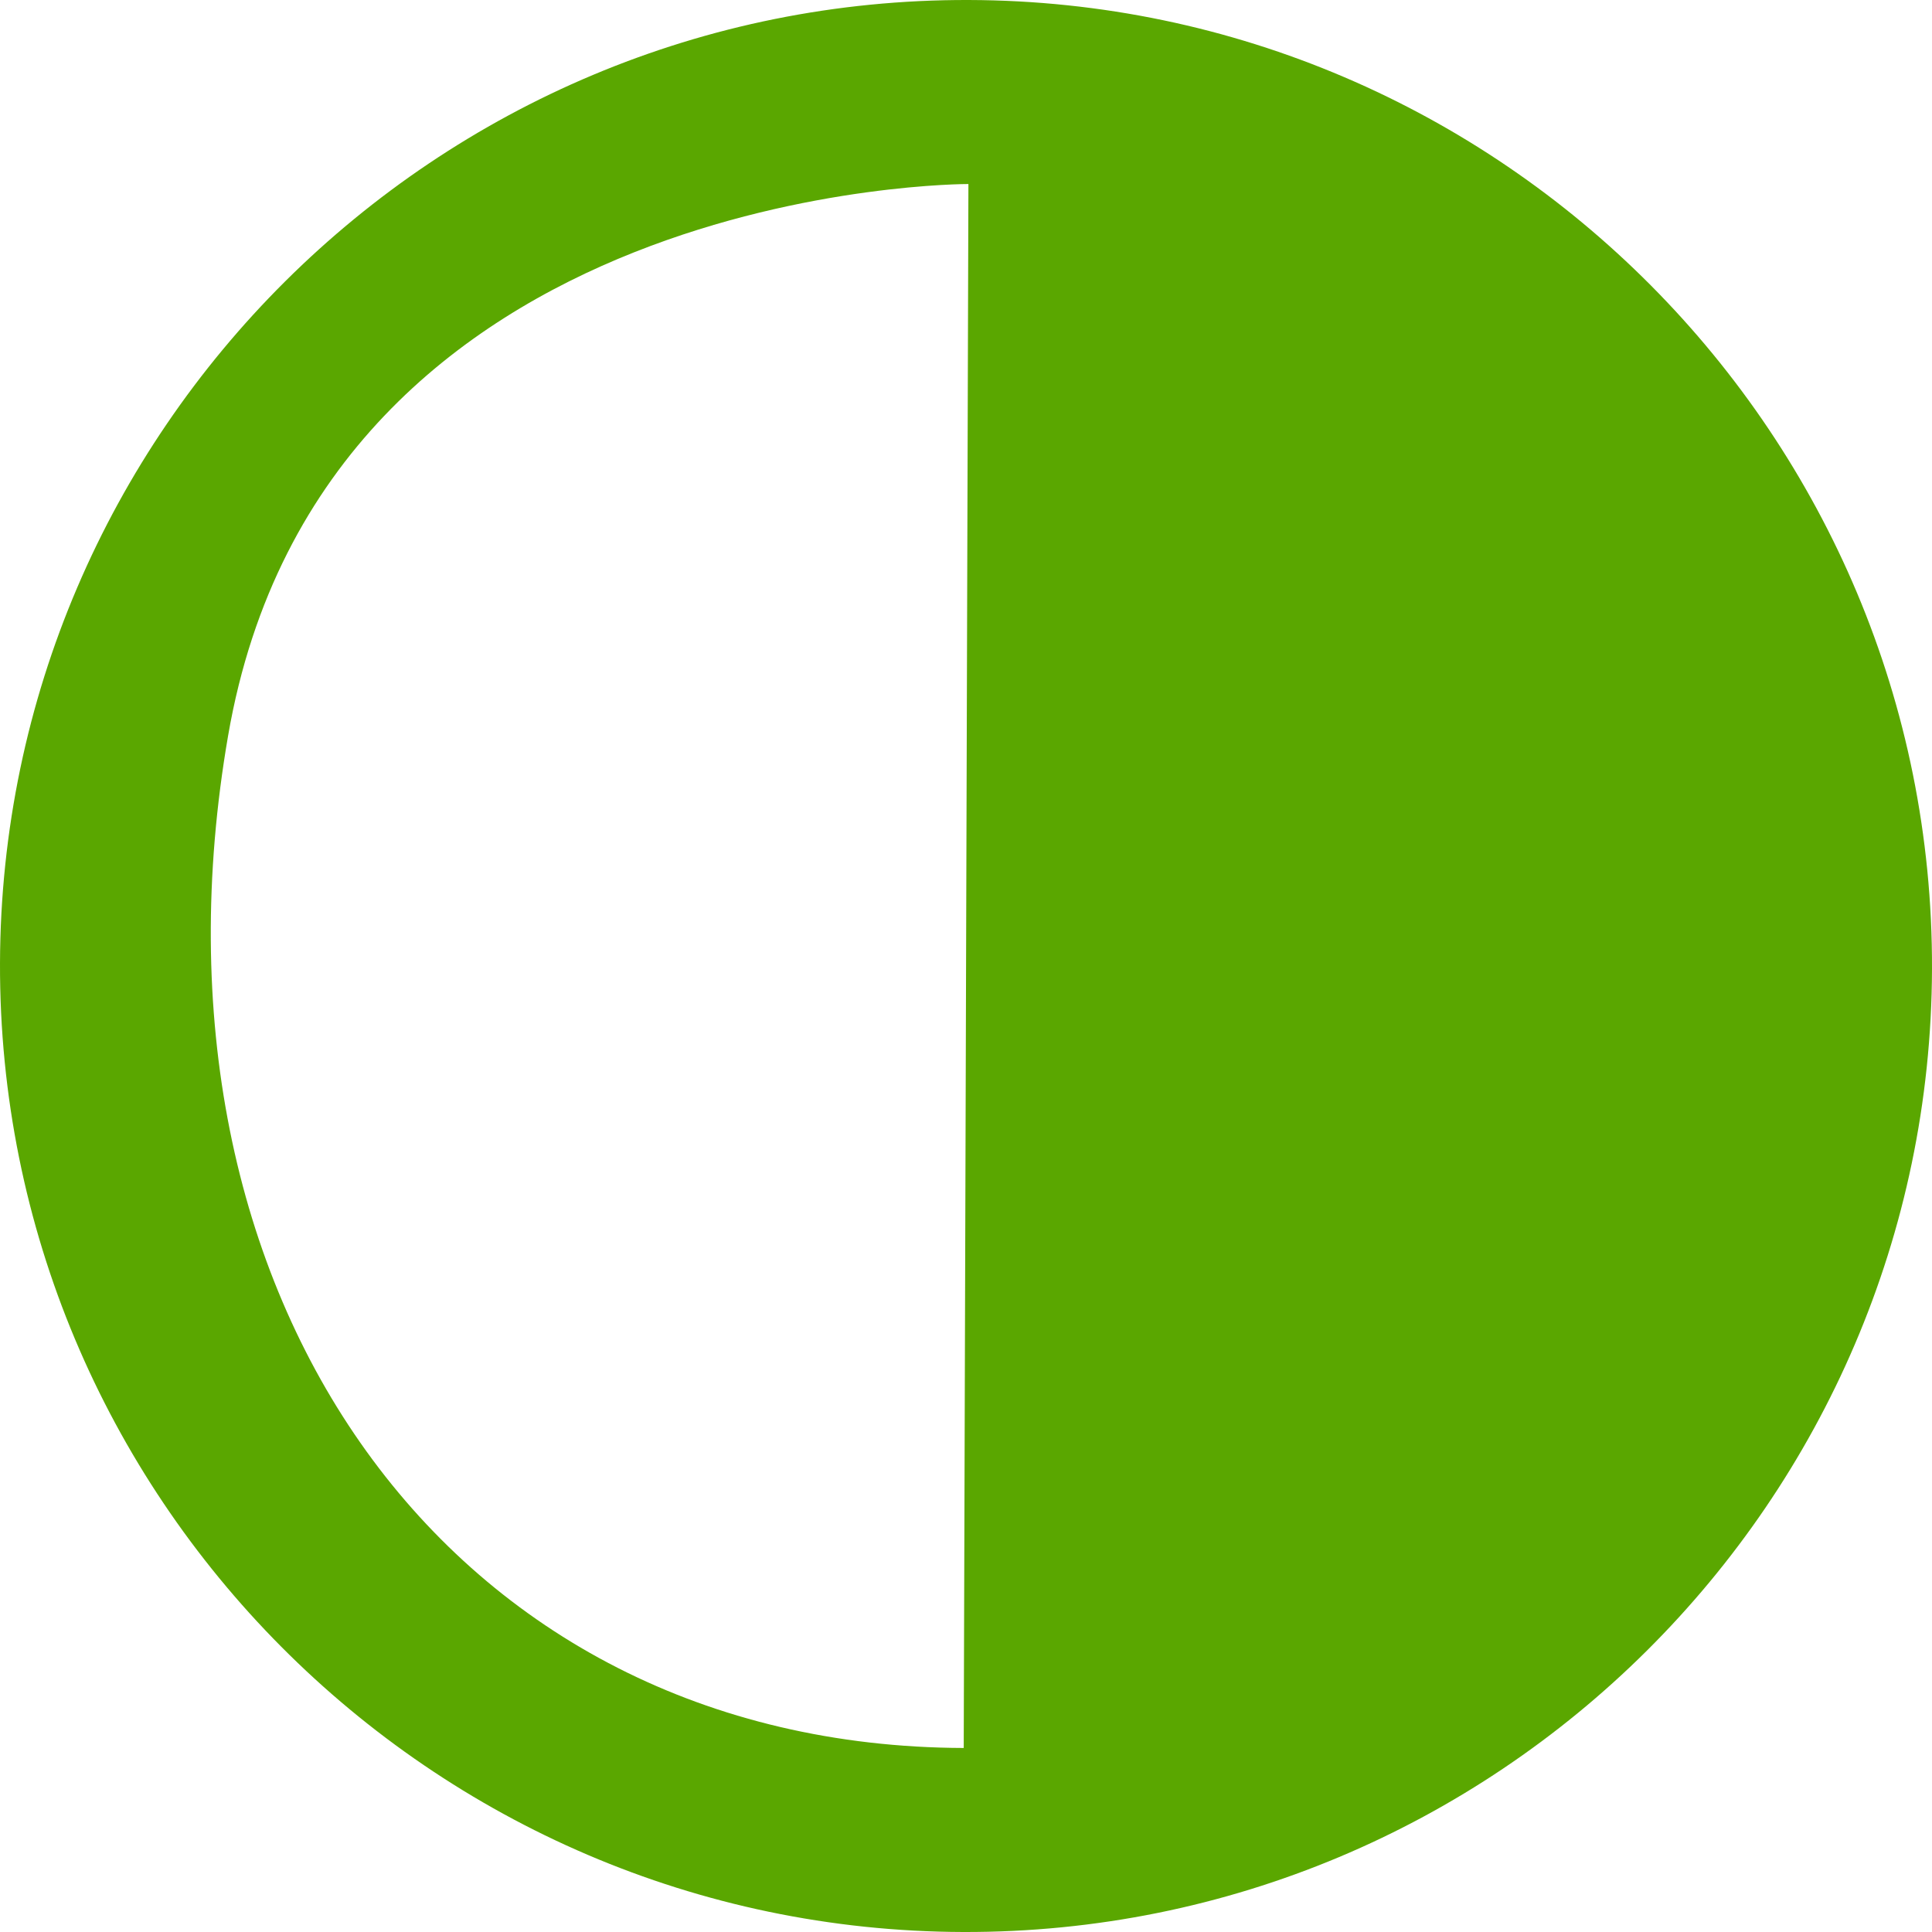
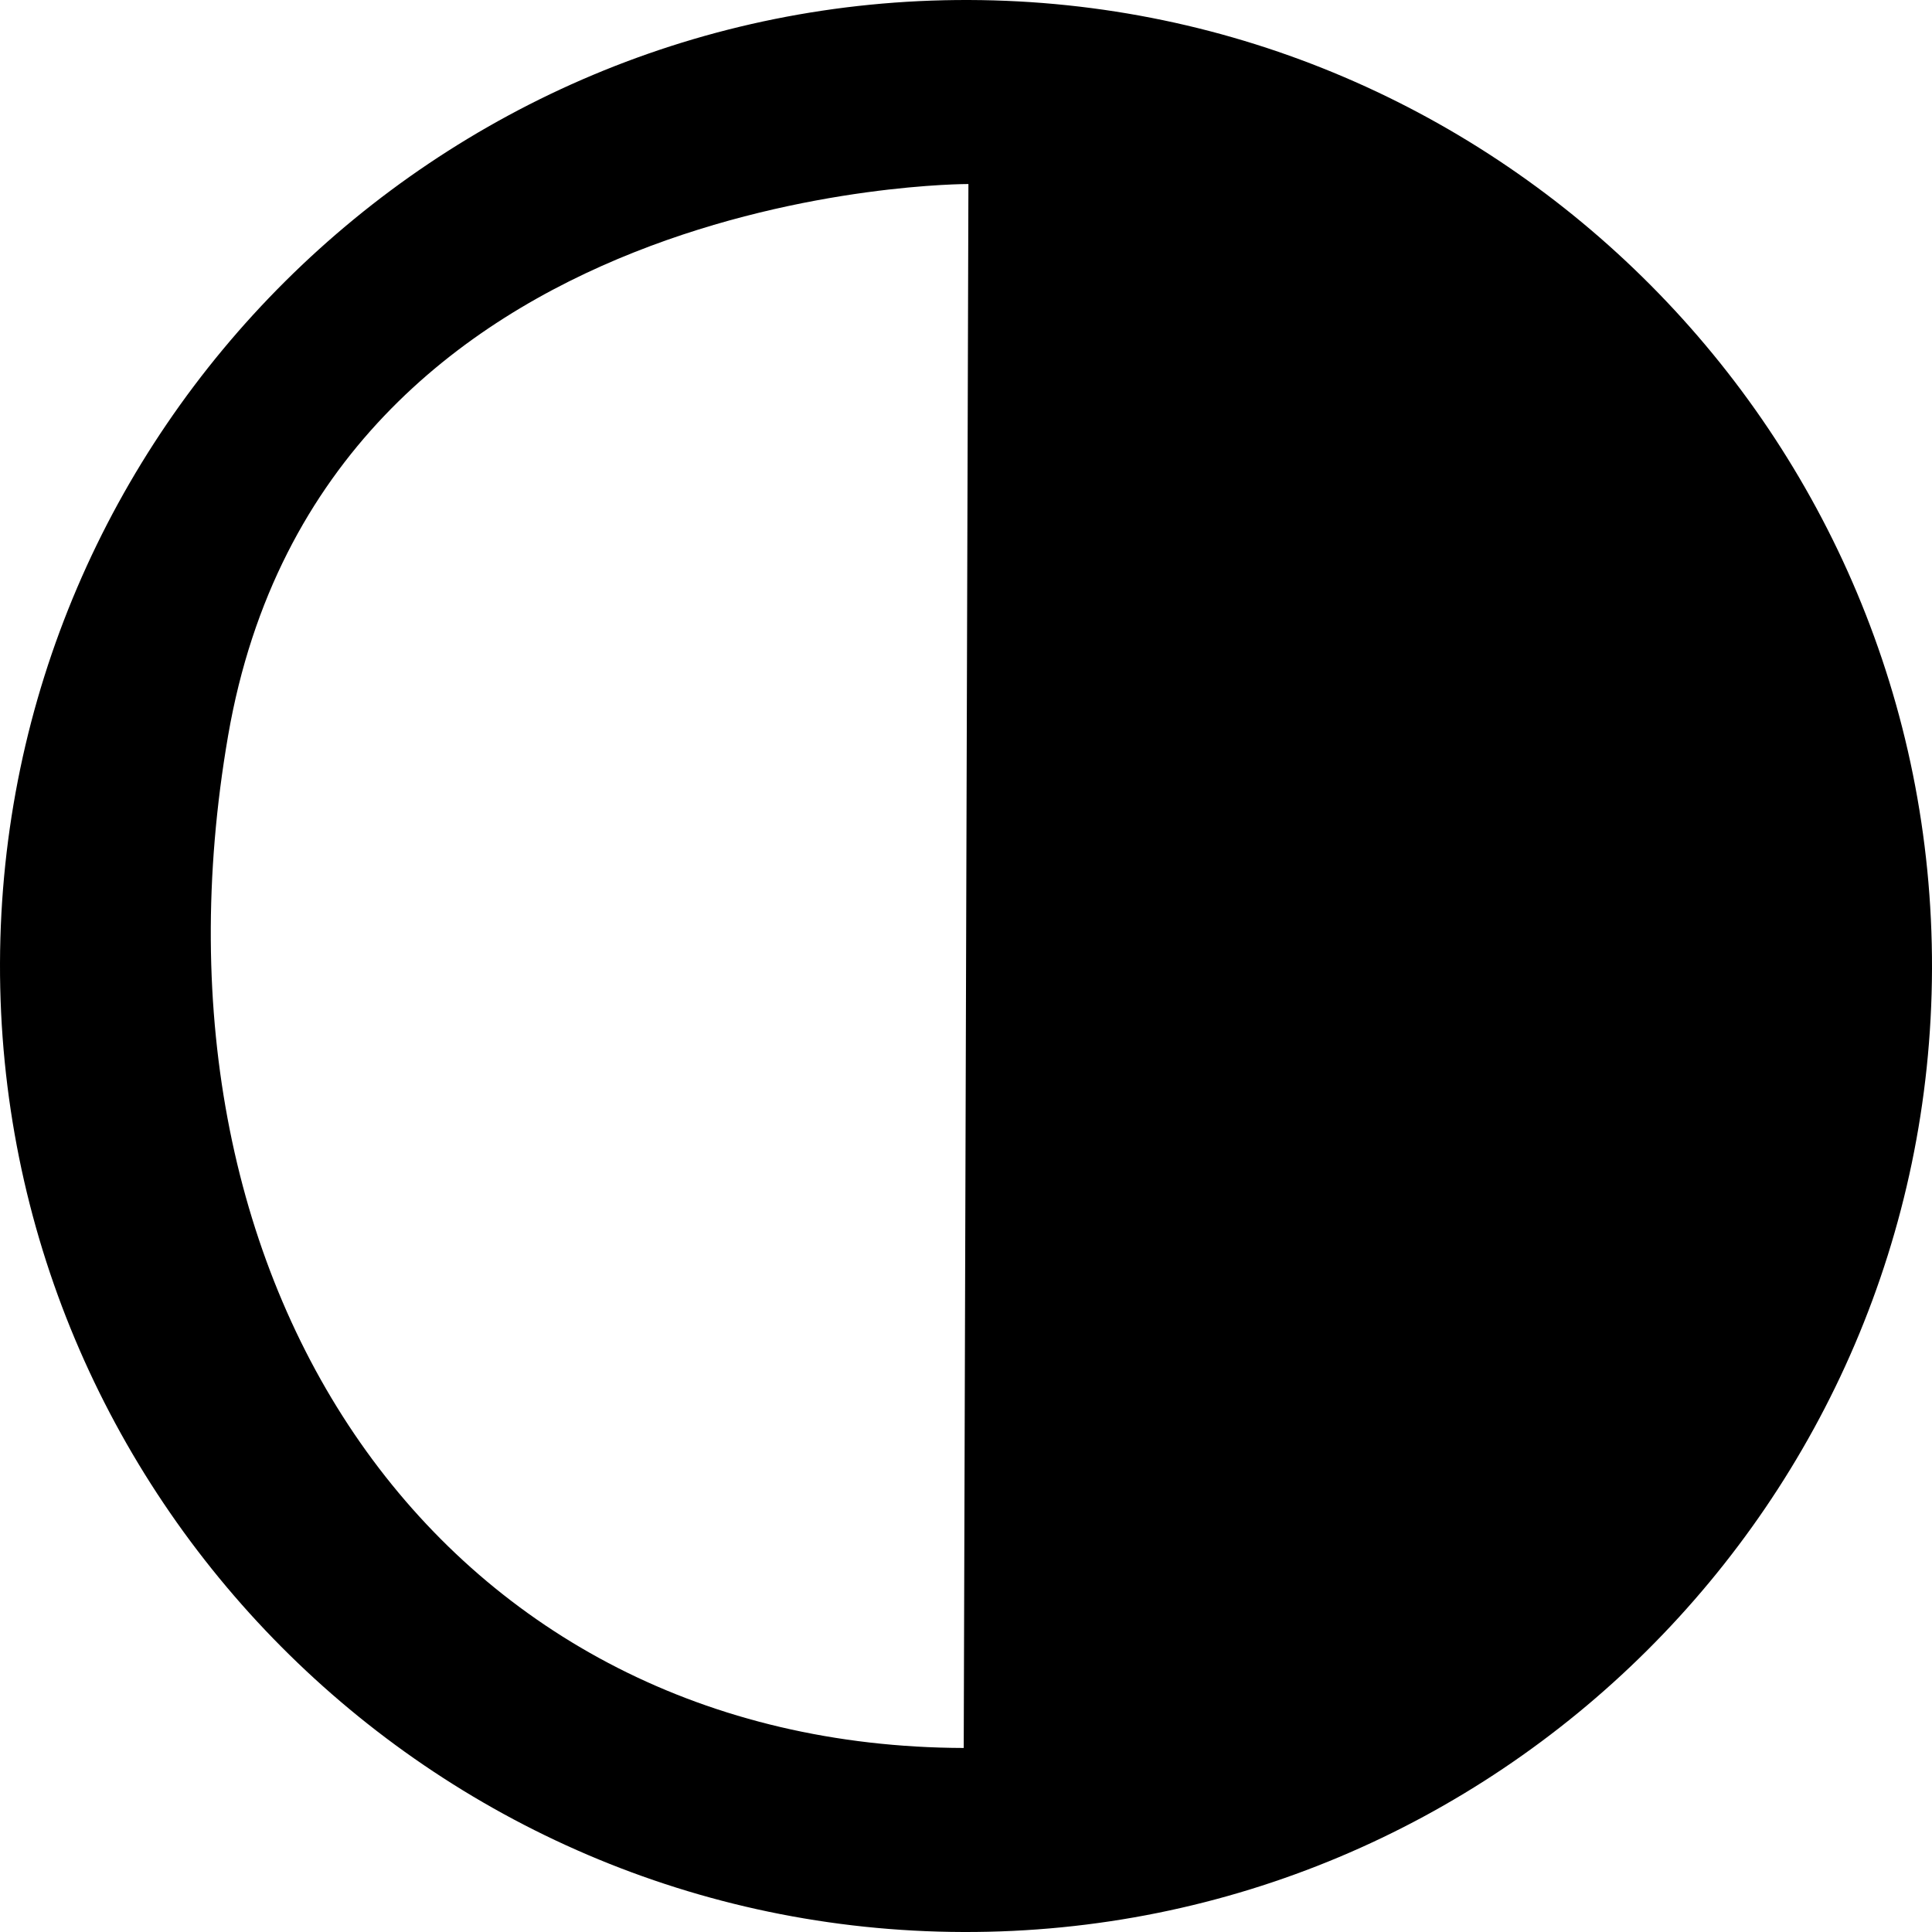
- <svg xmlns="http://www.w3.org/2000/svg" width="28px" height="28px" viewBox="0 0 28 28" version="1.1">
-   <defs />
-   <g id="Page-1" stroke="none" stroke-width="1" fill="none" fill-rule="evenodd">
-     <g id="Artboard-Copy" fill="#5AA700">
-       <g id="HalfMoon_Icon">
-         <g id="Half-Moon">
-           <g id="Artboard">
-             <path d="M3.306,10.661 C4.692,2.641 14.035,2.667 14.035,2.667 L13.967,25.333 L13.967,25.333 C6.498,25.31 1.904,18.779 3.306,10.661 M6.17976595e-05,13.958 C-0.023,21.677 6.239,27.977 13.958,28 L13.96,28 C21.679,28.023 27.977,21.761 28,14.042 C28.023,6.323 21.761,0.023 14.042,6.17976595e-05 L14.042,6.17976595e-05 C6.323,-0.023 0.023,6.239 6.17976595e-05,13.958" id="Fill-1" />
-           </g>
-         </g>
-       </g>
-     </g>
-   </g>
+ <svg xmlns="http://www.w3.org/2000/svg" width="28px" height="28px" viewBox="0 0 28 28" version="1.1" fill-rule="evenodd">
+   <path d="M3.306,10.661 C4.692,2.641 14.035,2.667 14.035,2.667 L13.967,25.333 L13.967,25.333 C6.498,25.31 1.904,18.779 3.306,10.661 M6.17976595e-05,13.958 C-0.023,21.677 6.239,27.977 13.958,28 L13.96,28 C21.679,28.023 27.977,21.761 28,14.042 C28.023,6.323 21.761,0.023 14.042,6.17976595e-05 L14.042,6.17976595e-05 C6.323,-0.023 0.023,6.239 6.17976595e-05,13.958" />
</svg>
